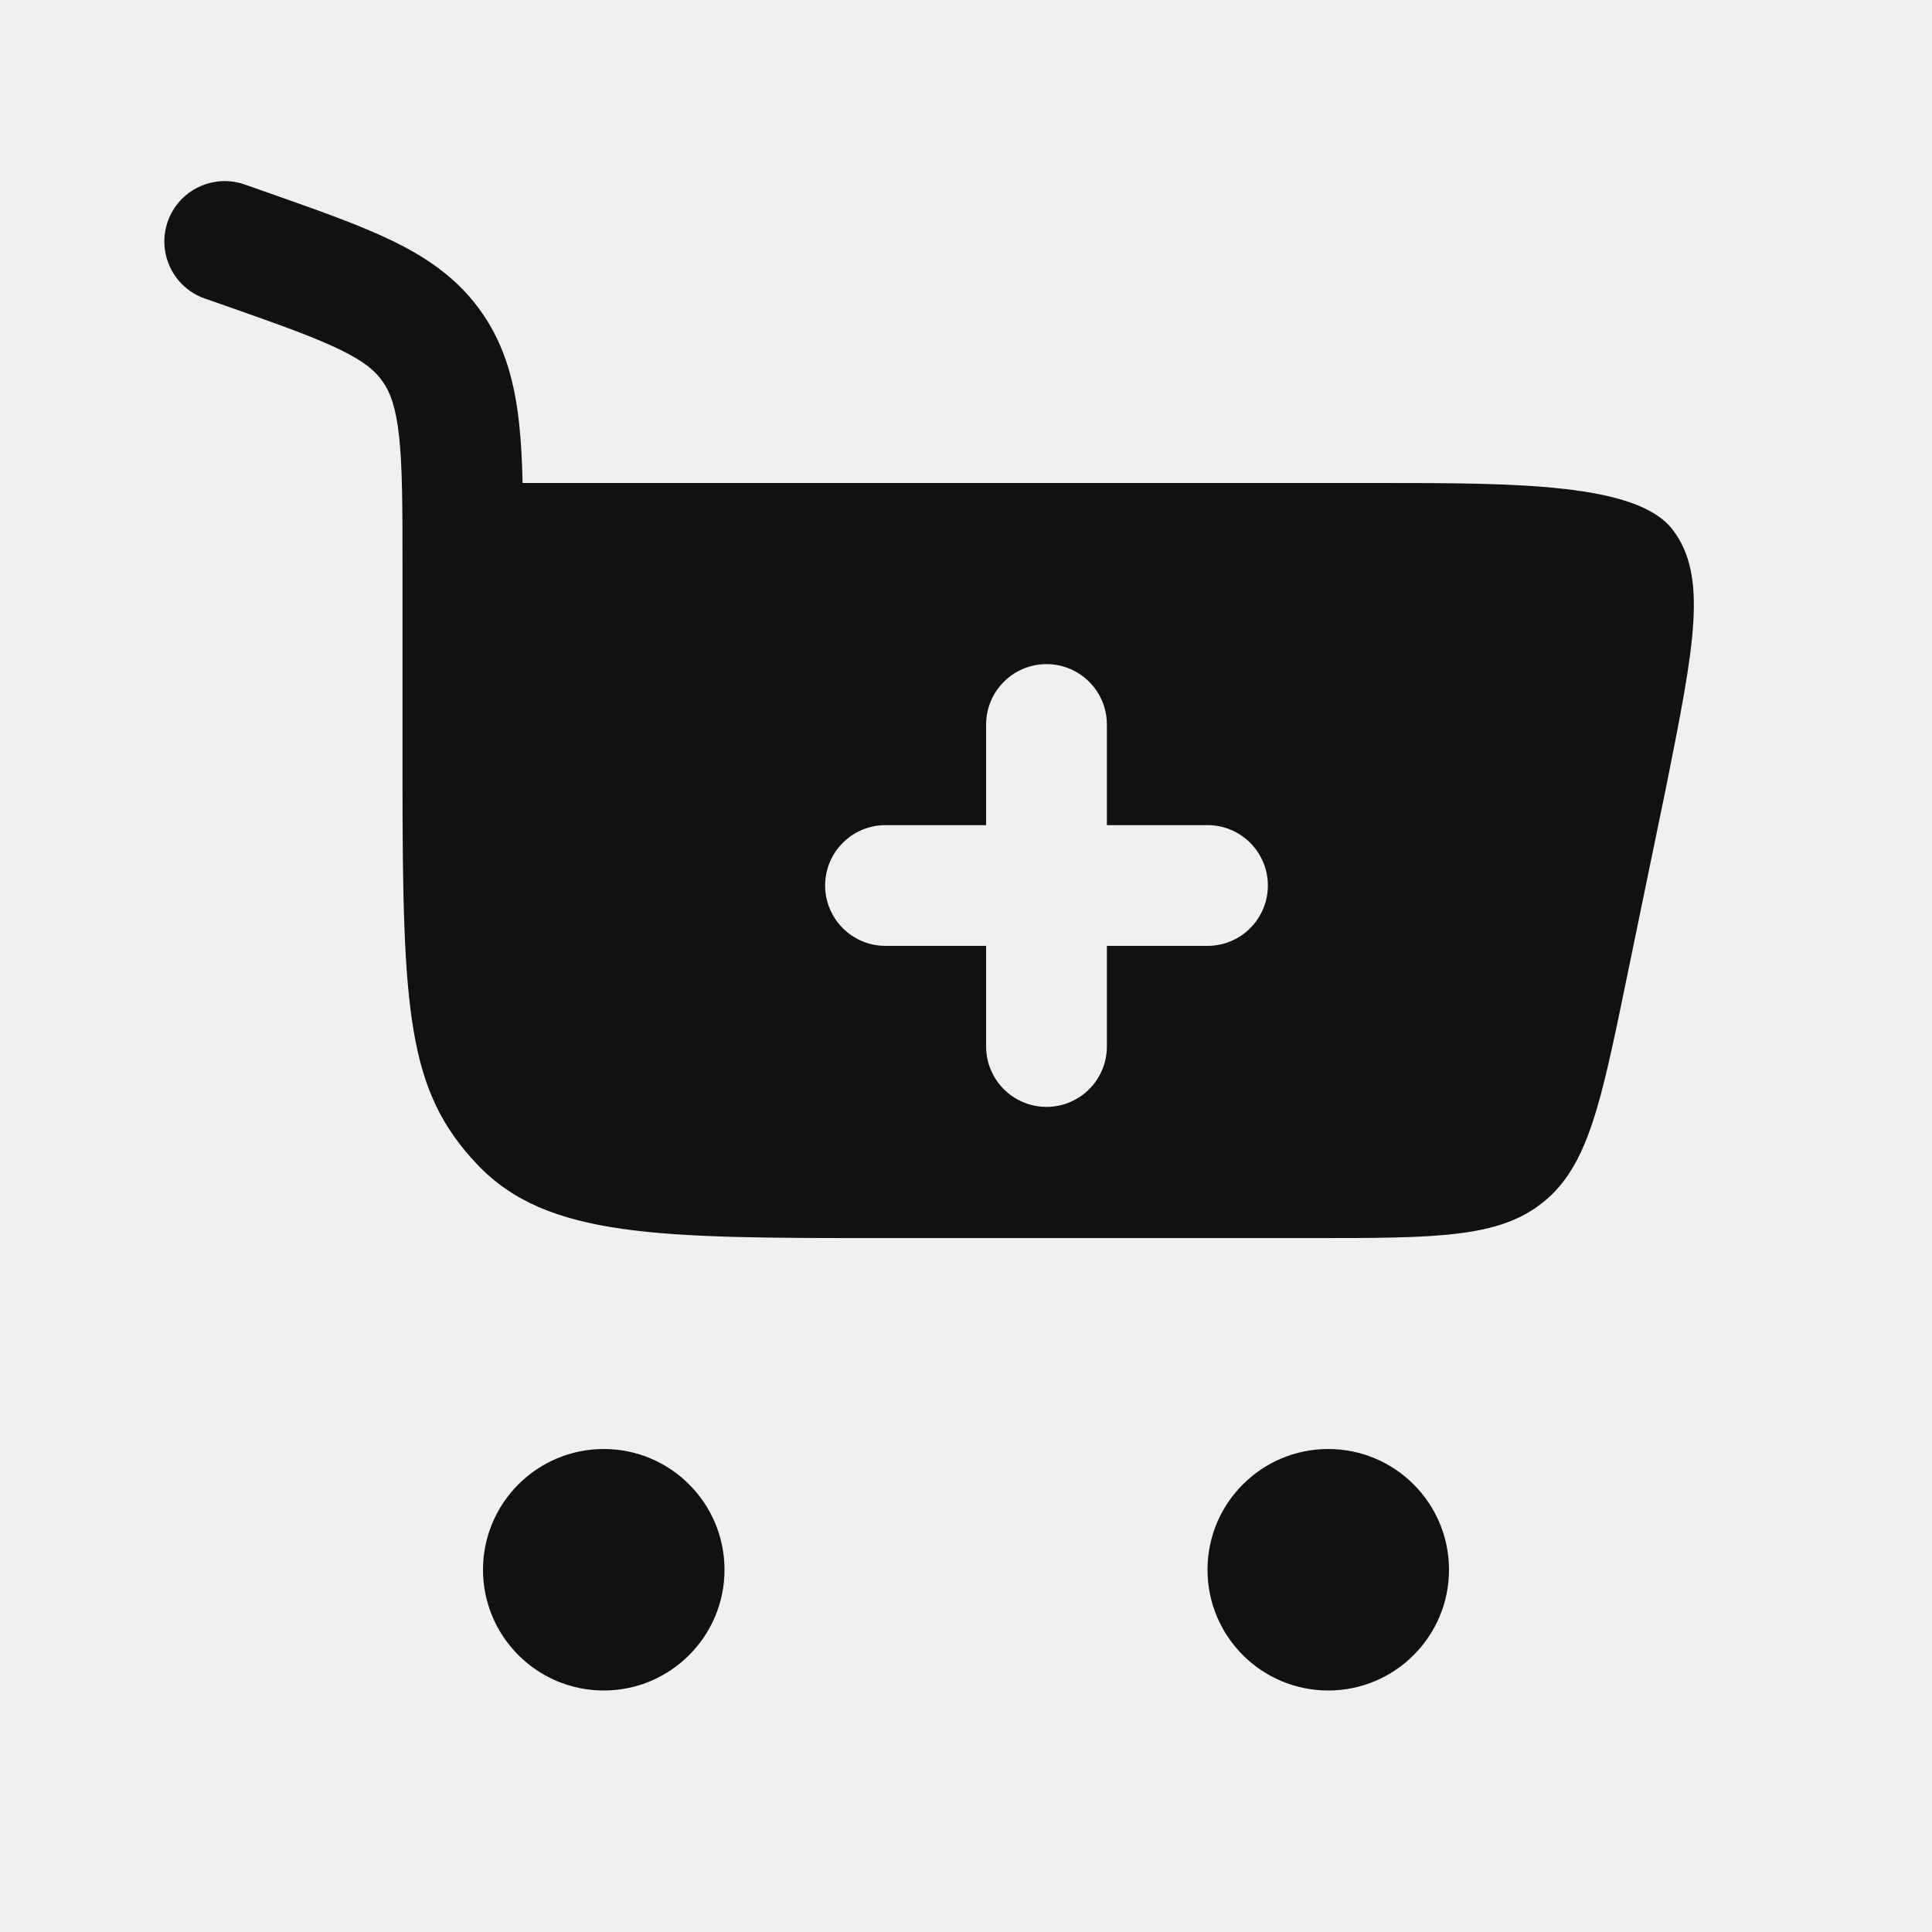
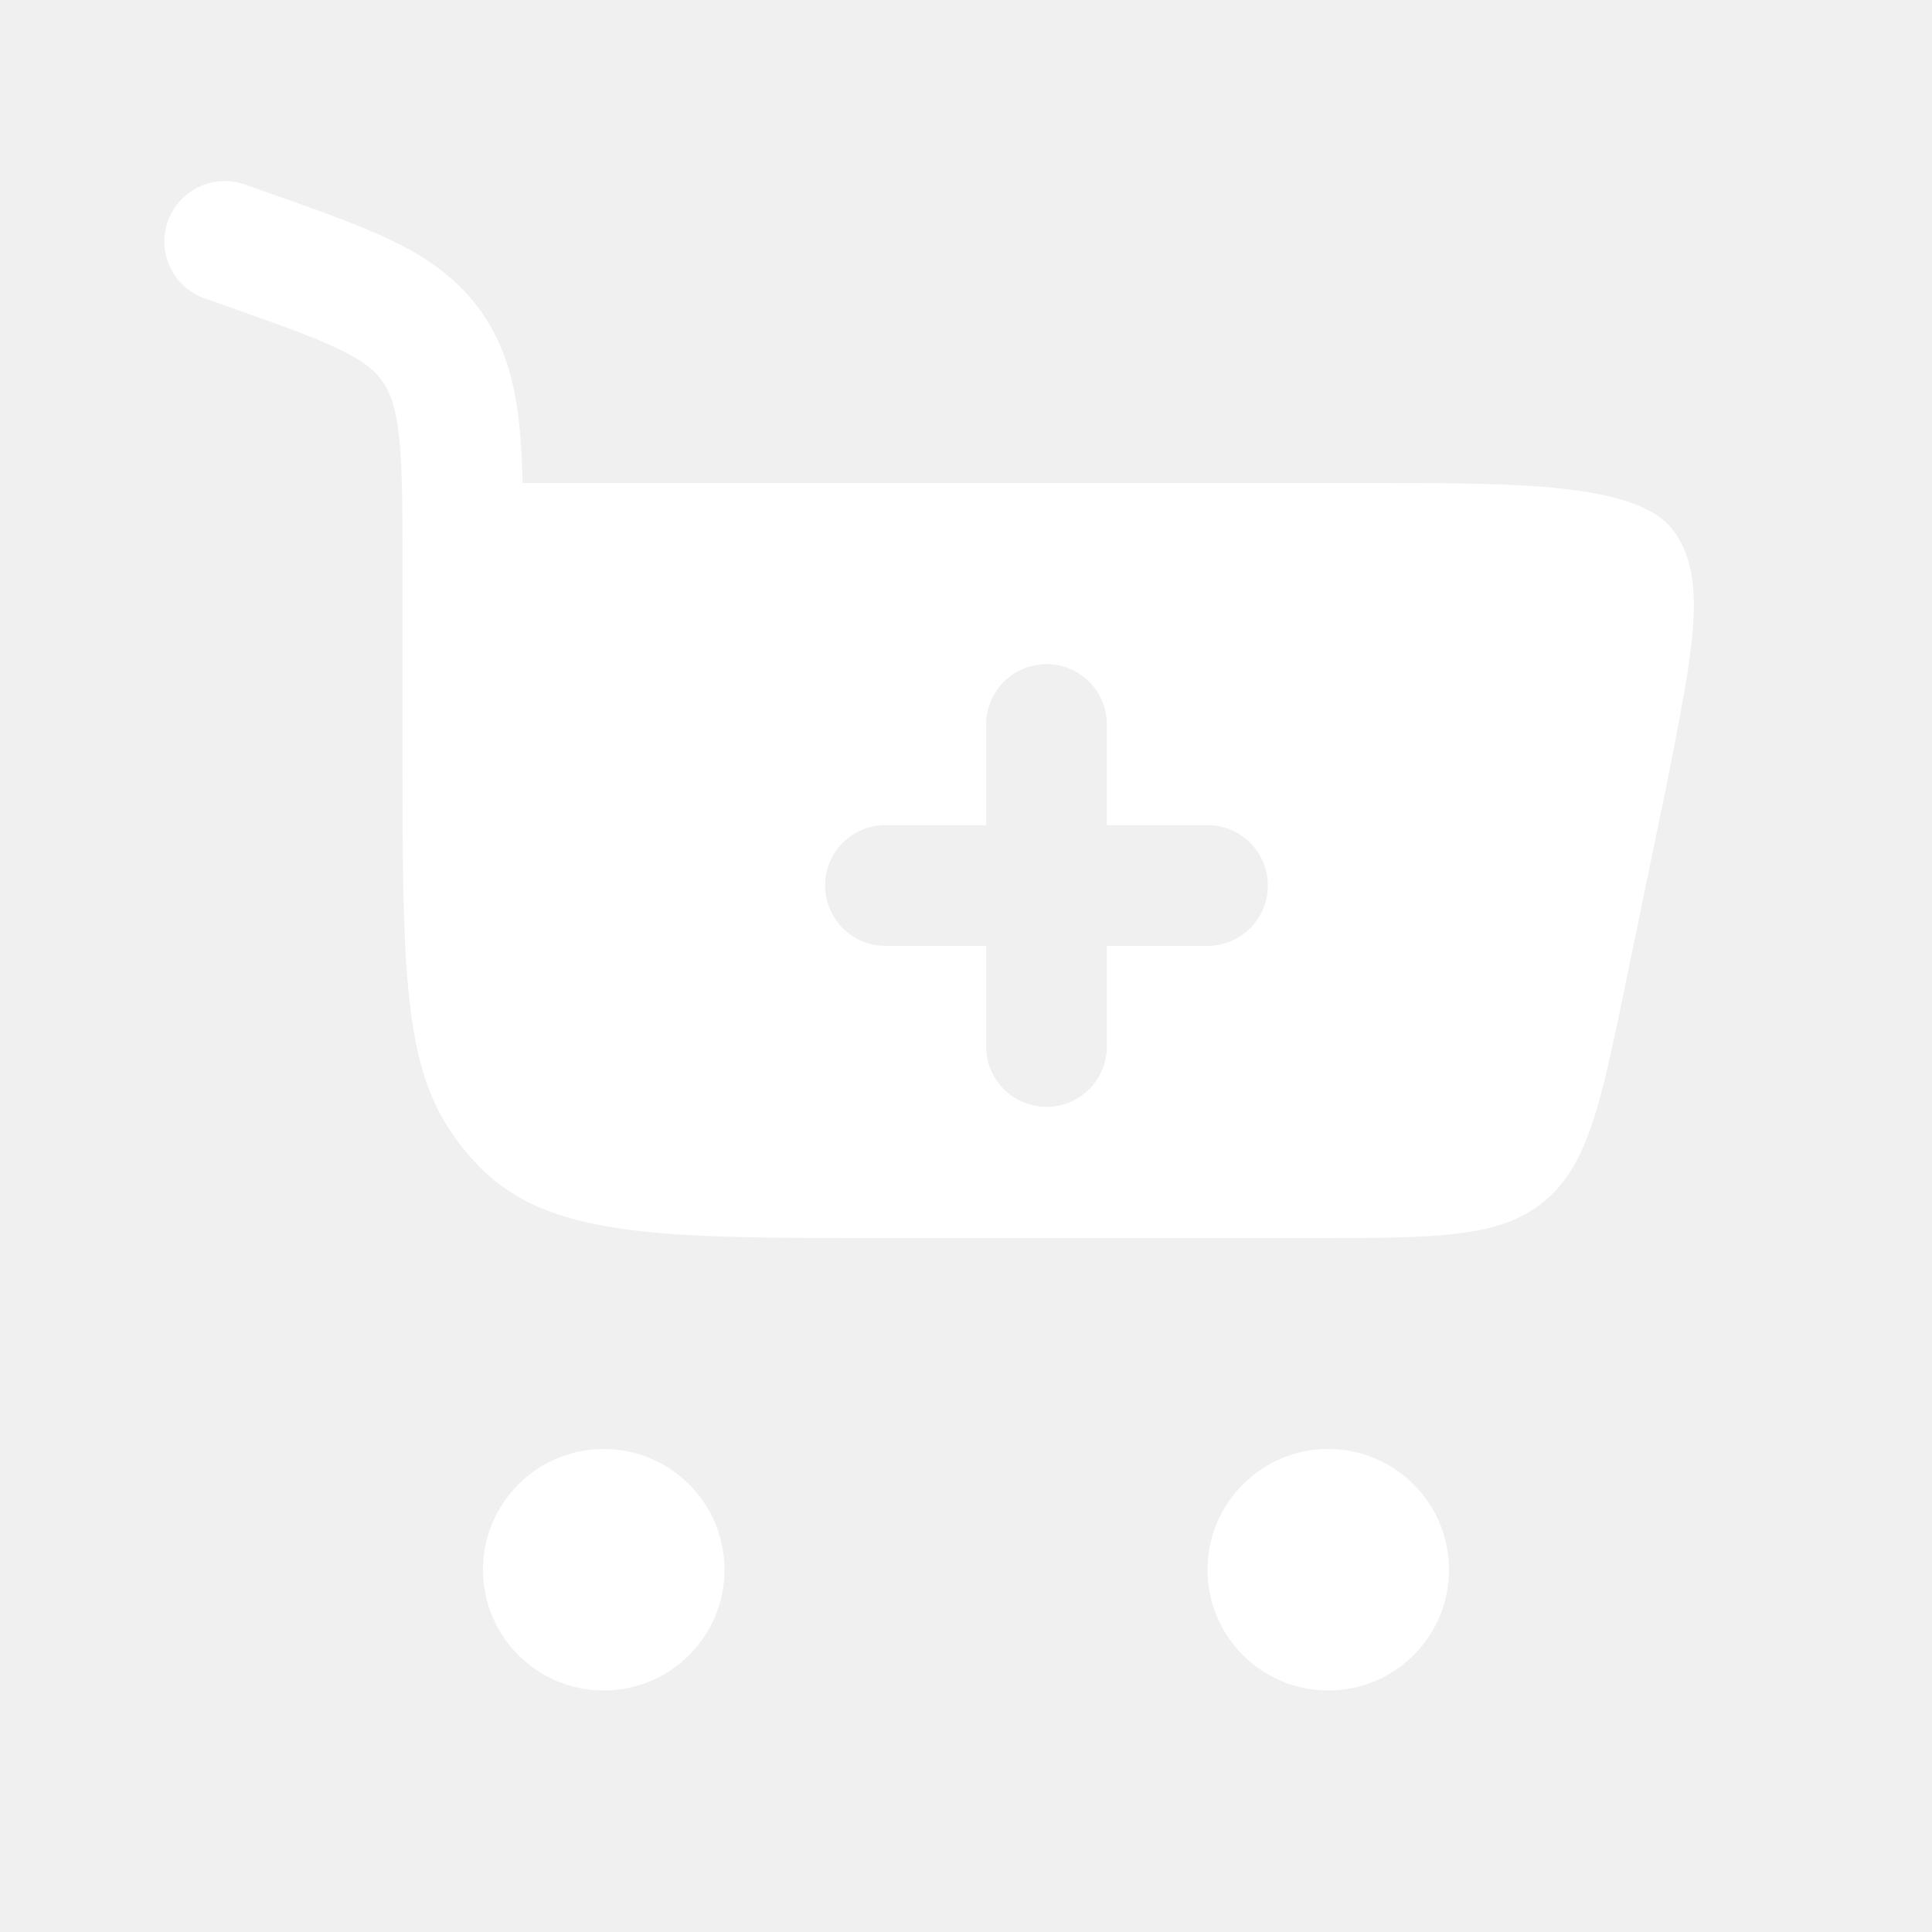
<svg xmlns="http://www.w3.org/2000/svg" width="800px" height="800px" viewBox="0 0 24 24" fill="none">
  <g id="SVGRepo_bgCarrier" stroke-width="0" />
  <g id="SVGRepo_tracerCarrier" stroke-linecap="round" stroke-linejoin="round" />
  <g id="SVGRepo_iconCarrier">
-     <path fill-rule="evenodd" clip-rule="evenodd" d="M3.04 2.292C2.65 2.155 2.222 2.36 2.084 2.751C1.947 3.142 2.152 3.57 2.543 3.708L2.804 3.799C3.472 4.034 3.911 4.19 4.233 4.348C4.537 4.497 4.67 4.617 4.758 4.746C4.849 4.878 4.918 5.06 4.958 5.423C4.999 5.803 5 6.298 5 7.038L5 9.64C5 12.582 5.063 13.552 5.929 14.466C6.796 15.38 8.19 15.38 10.979 15.38H16.282C17.843 15.38 18.624 15.38 19.175 14.93C19.727 14.481 19.885 13.716 20.2 12.188L20.7 9.763C21.047 8.024 21.22 7.154 20.776 6.577C20.332 6 18.816 6 17.131 6H6.492C6.486 5.73 6.473 5.484 6.449 5.262C6.395 4.765 6.279 4.312 5.997 3.9C5.713 3.484 5.335 3.218 4.894 3.001C4.482 2.799 3.958 2.615 3.342 2.398L3.04 2.292ZM13 8.25C13.414 8.25 13.75 8.586 13.75 9V10.25H15C15.414 10.25 15.75 10.586 15.75 11C15.75 11.414 15.414 11.75 15 11.75H13.75V13C13.75 13.414 13.414 13.75 13 13.75C12.586 13.75 12.25 13.414 12.25 13V11.75H11C10.586 11.75 10.25 11.414 10.25 11C10.25 10.586 10.586 10.25 11 10.25H12.25V9C12.25 8.586 12.586 8.25 13 8.25Z" fill="#111111" />
-     <path d="M7.5 18C8.328 18 9 18.672 9 19.5C9 20.328 8.328 21 7.5 21C6.672 21 6 20.328 6 19.5C6 18.672 6.672 18 7.5 18Z" fill="#111111" />
-     <path d="M16.5 18C17.328 18 18 18.672 18 19.5C18 20.328 17.328 21 16.5 21C15.672 21 15 20.328 15 19.5C15 18.672 15.672 18 16.5 18Z" fill="#111111" />
+     <path fill-rule="evenodd" clip-rule="evenodd" d="M3.04 2.292C2.65 2.155 2.222 2.36 2.084 2.751C1.947 3.142 2.152 3.57 2.543 3.708L2.804 3.799C3.472 4.034 3.911 4.19 4.233 4.348C4.537 4.497 4.67 4.617 4.758 4.746C4.849 4.878 4.918 5.06 4.958 5.423C4.999 5.803 5 6.298 5 7.038L5 9.64C5 12.582 5.063 13.552 5.929 14.466C6.796 15.38 8.19 15.38 10.979 15.38H16.282C17.843 15.38 18.624 15.38 19.175 14.93C19.727 14.481 19.885 13.716 20.2 12.188L20.7 9.763C21.047 8.024 21.22 7.154 20.776 6.577C20.332 6 18.816 6 17.131 6H6.492C6.486 5.73 6.473 5.484 6.449 5.262C6.395 4.765 6.279 4.312 5.997 3.9C5.713 3.484 5.335 3.218 4.894 3.001C4.482 2.799 3.958 2.615 3.342 2.398L3.04 2.292ZM13 8.25C13.414 8.25 13.75 8.586 13.75 9V10.25H15C15.414 10.25 15.75 10.586 15.75 11C15.75 11.414 15.414 11.75 15 11.75H13.75V13C13.75 13.414 13.414 13.75 13 13.75C12.586 13.75 12.25 13.414 12.25 13V11.75H11C10.586 11.75 10.25 11.414 10.25 11C10.25 10.586 10.586 10.25 11 10.25H12.25V9C12.25 8.586 12.586 8.25 13 8.25Z" fill="#ffffff" />
+     <path d="M7.5 18C8.328 18 9 18.672 9 19.5C9 20.328 8.328 21 7.5 21C6.672 21 6 20.328 6 19.5C6 18.672 6.672 18 7.5 18Z" fill="#ffffff" />
+     <path d="M16.5 18C17.328 18 18 18.672 18 19.5C18 20.328 17.328 21 16.5 21C15.672 21 15 20.328 15 19.5C15 18.672 15.672 18 16.5 18Z" fill="#ffffff" />
  </g>
</svg>
